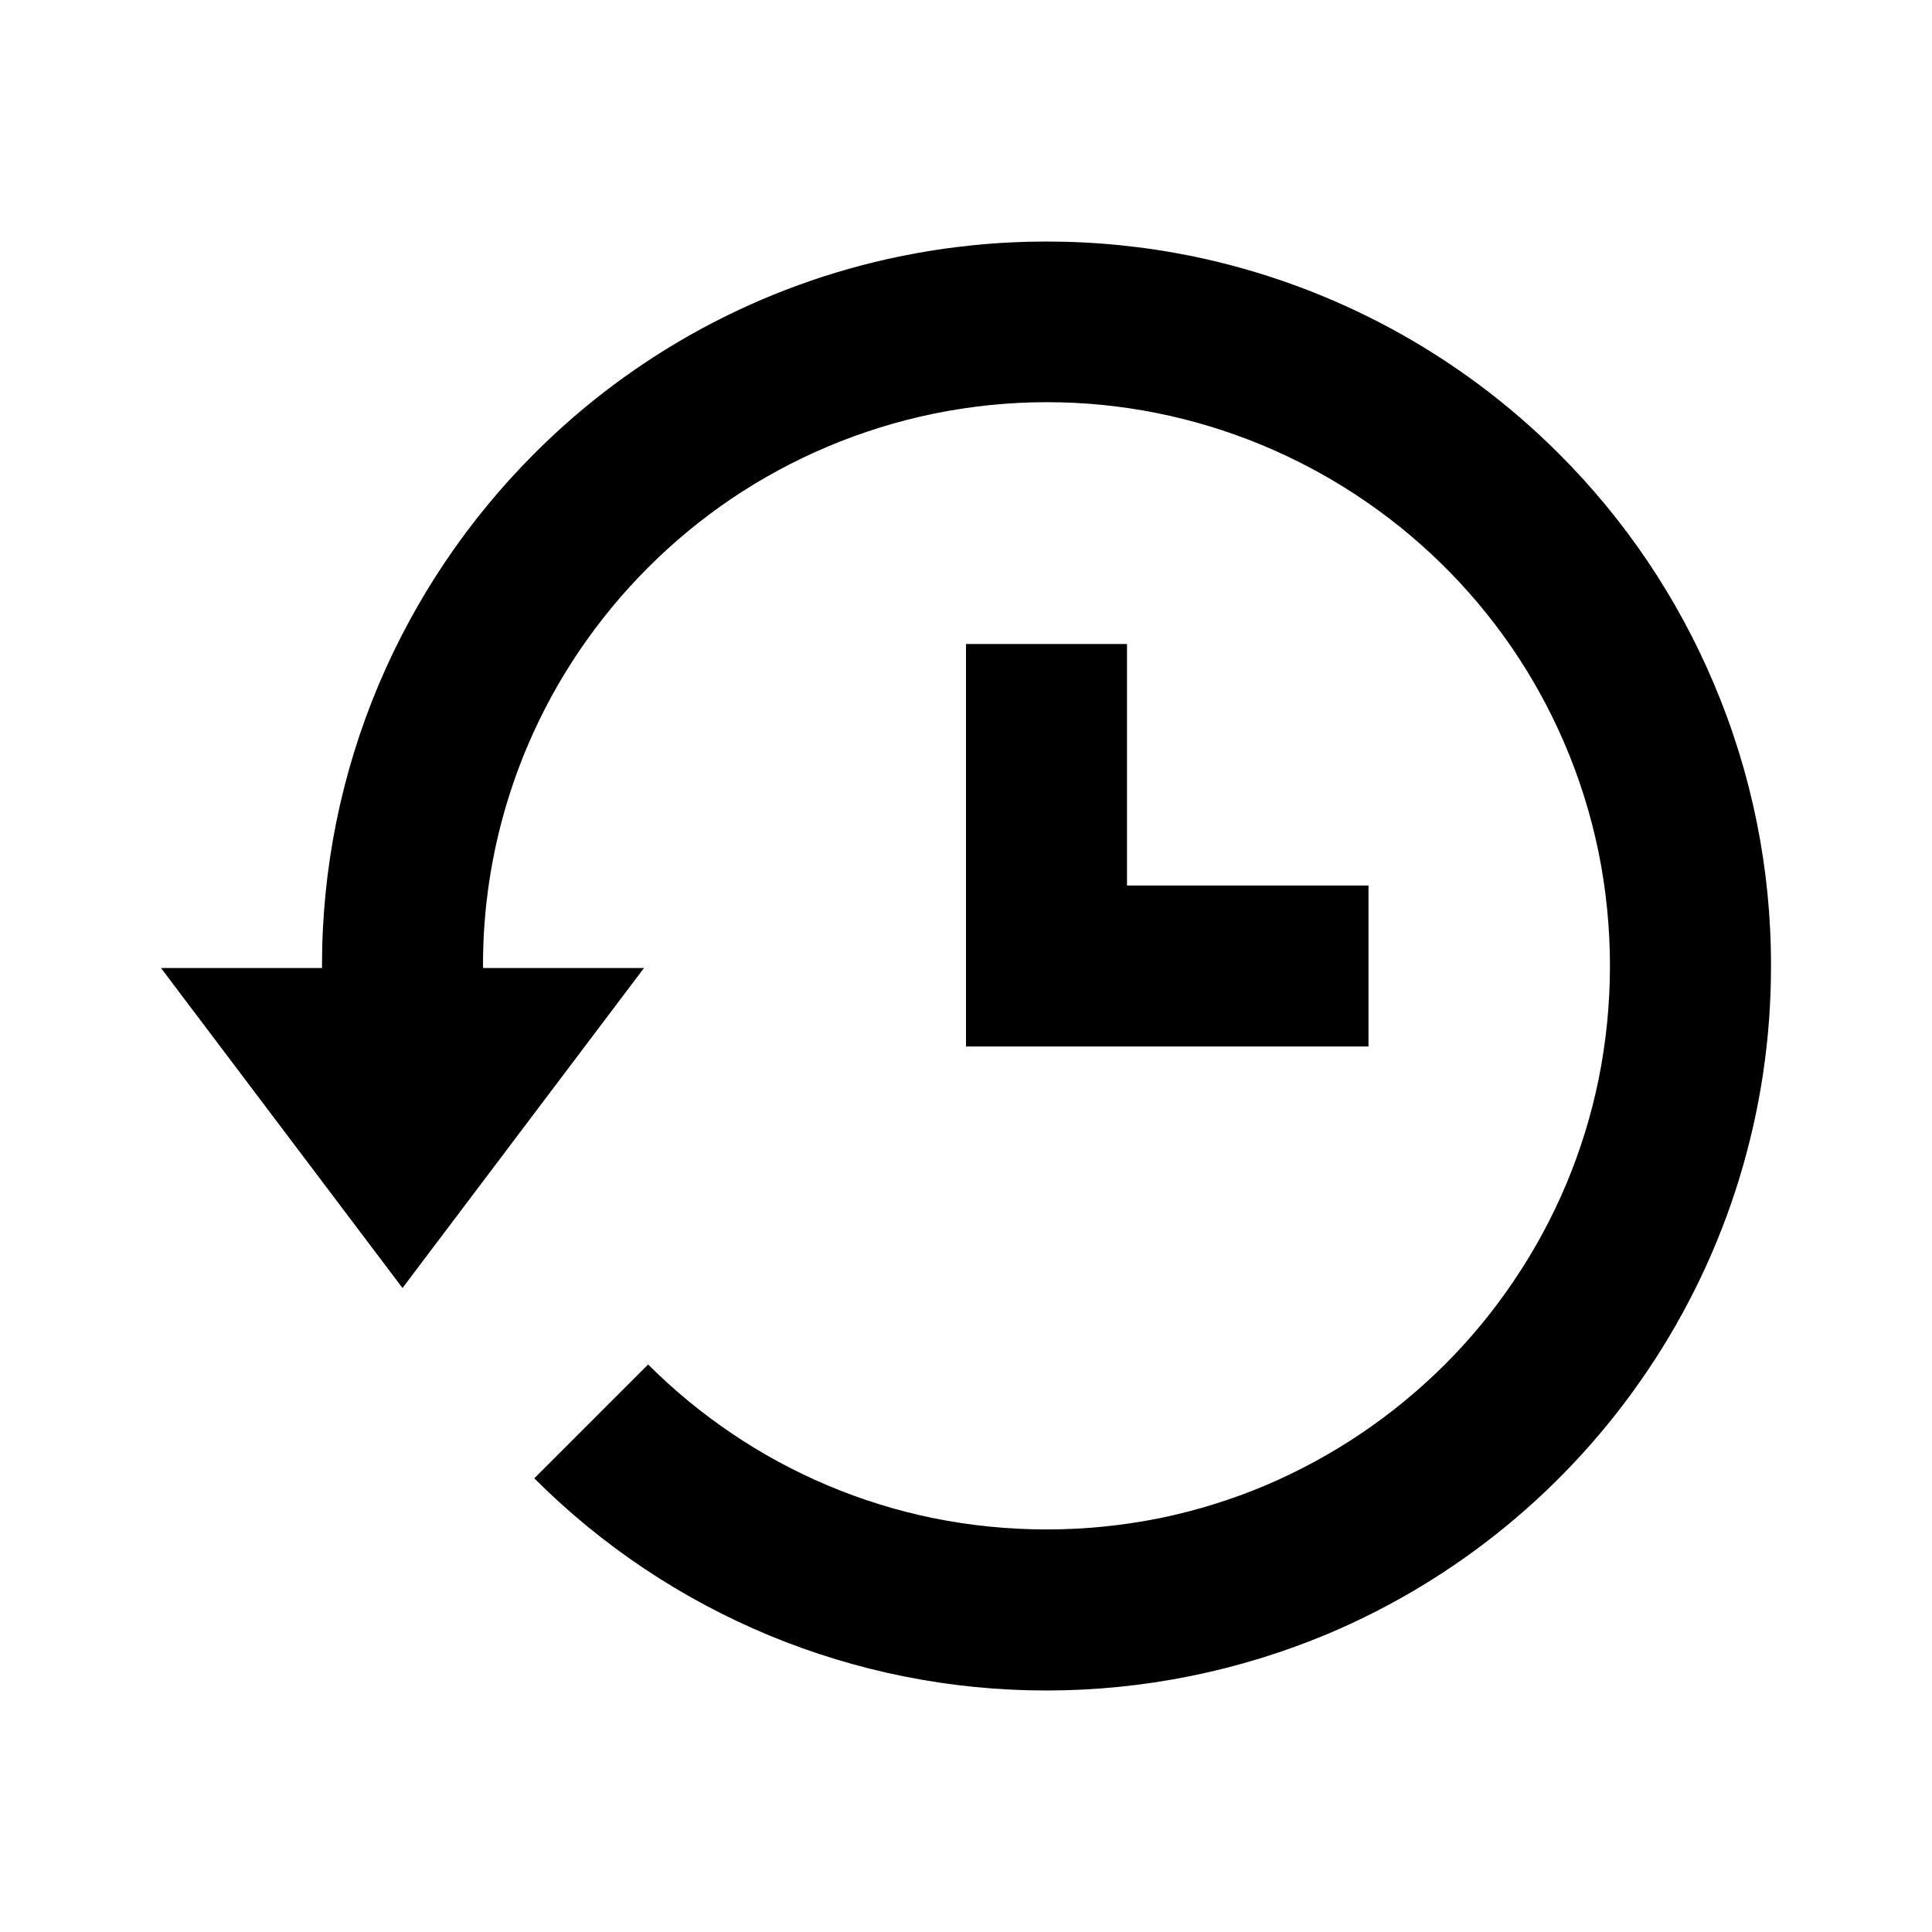
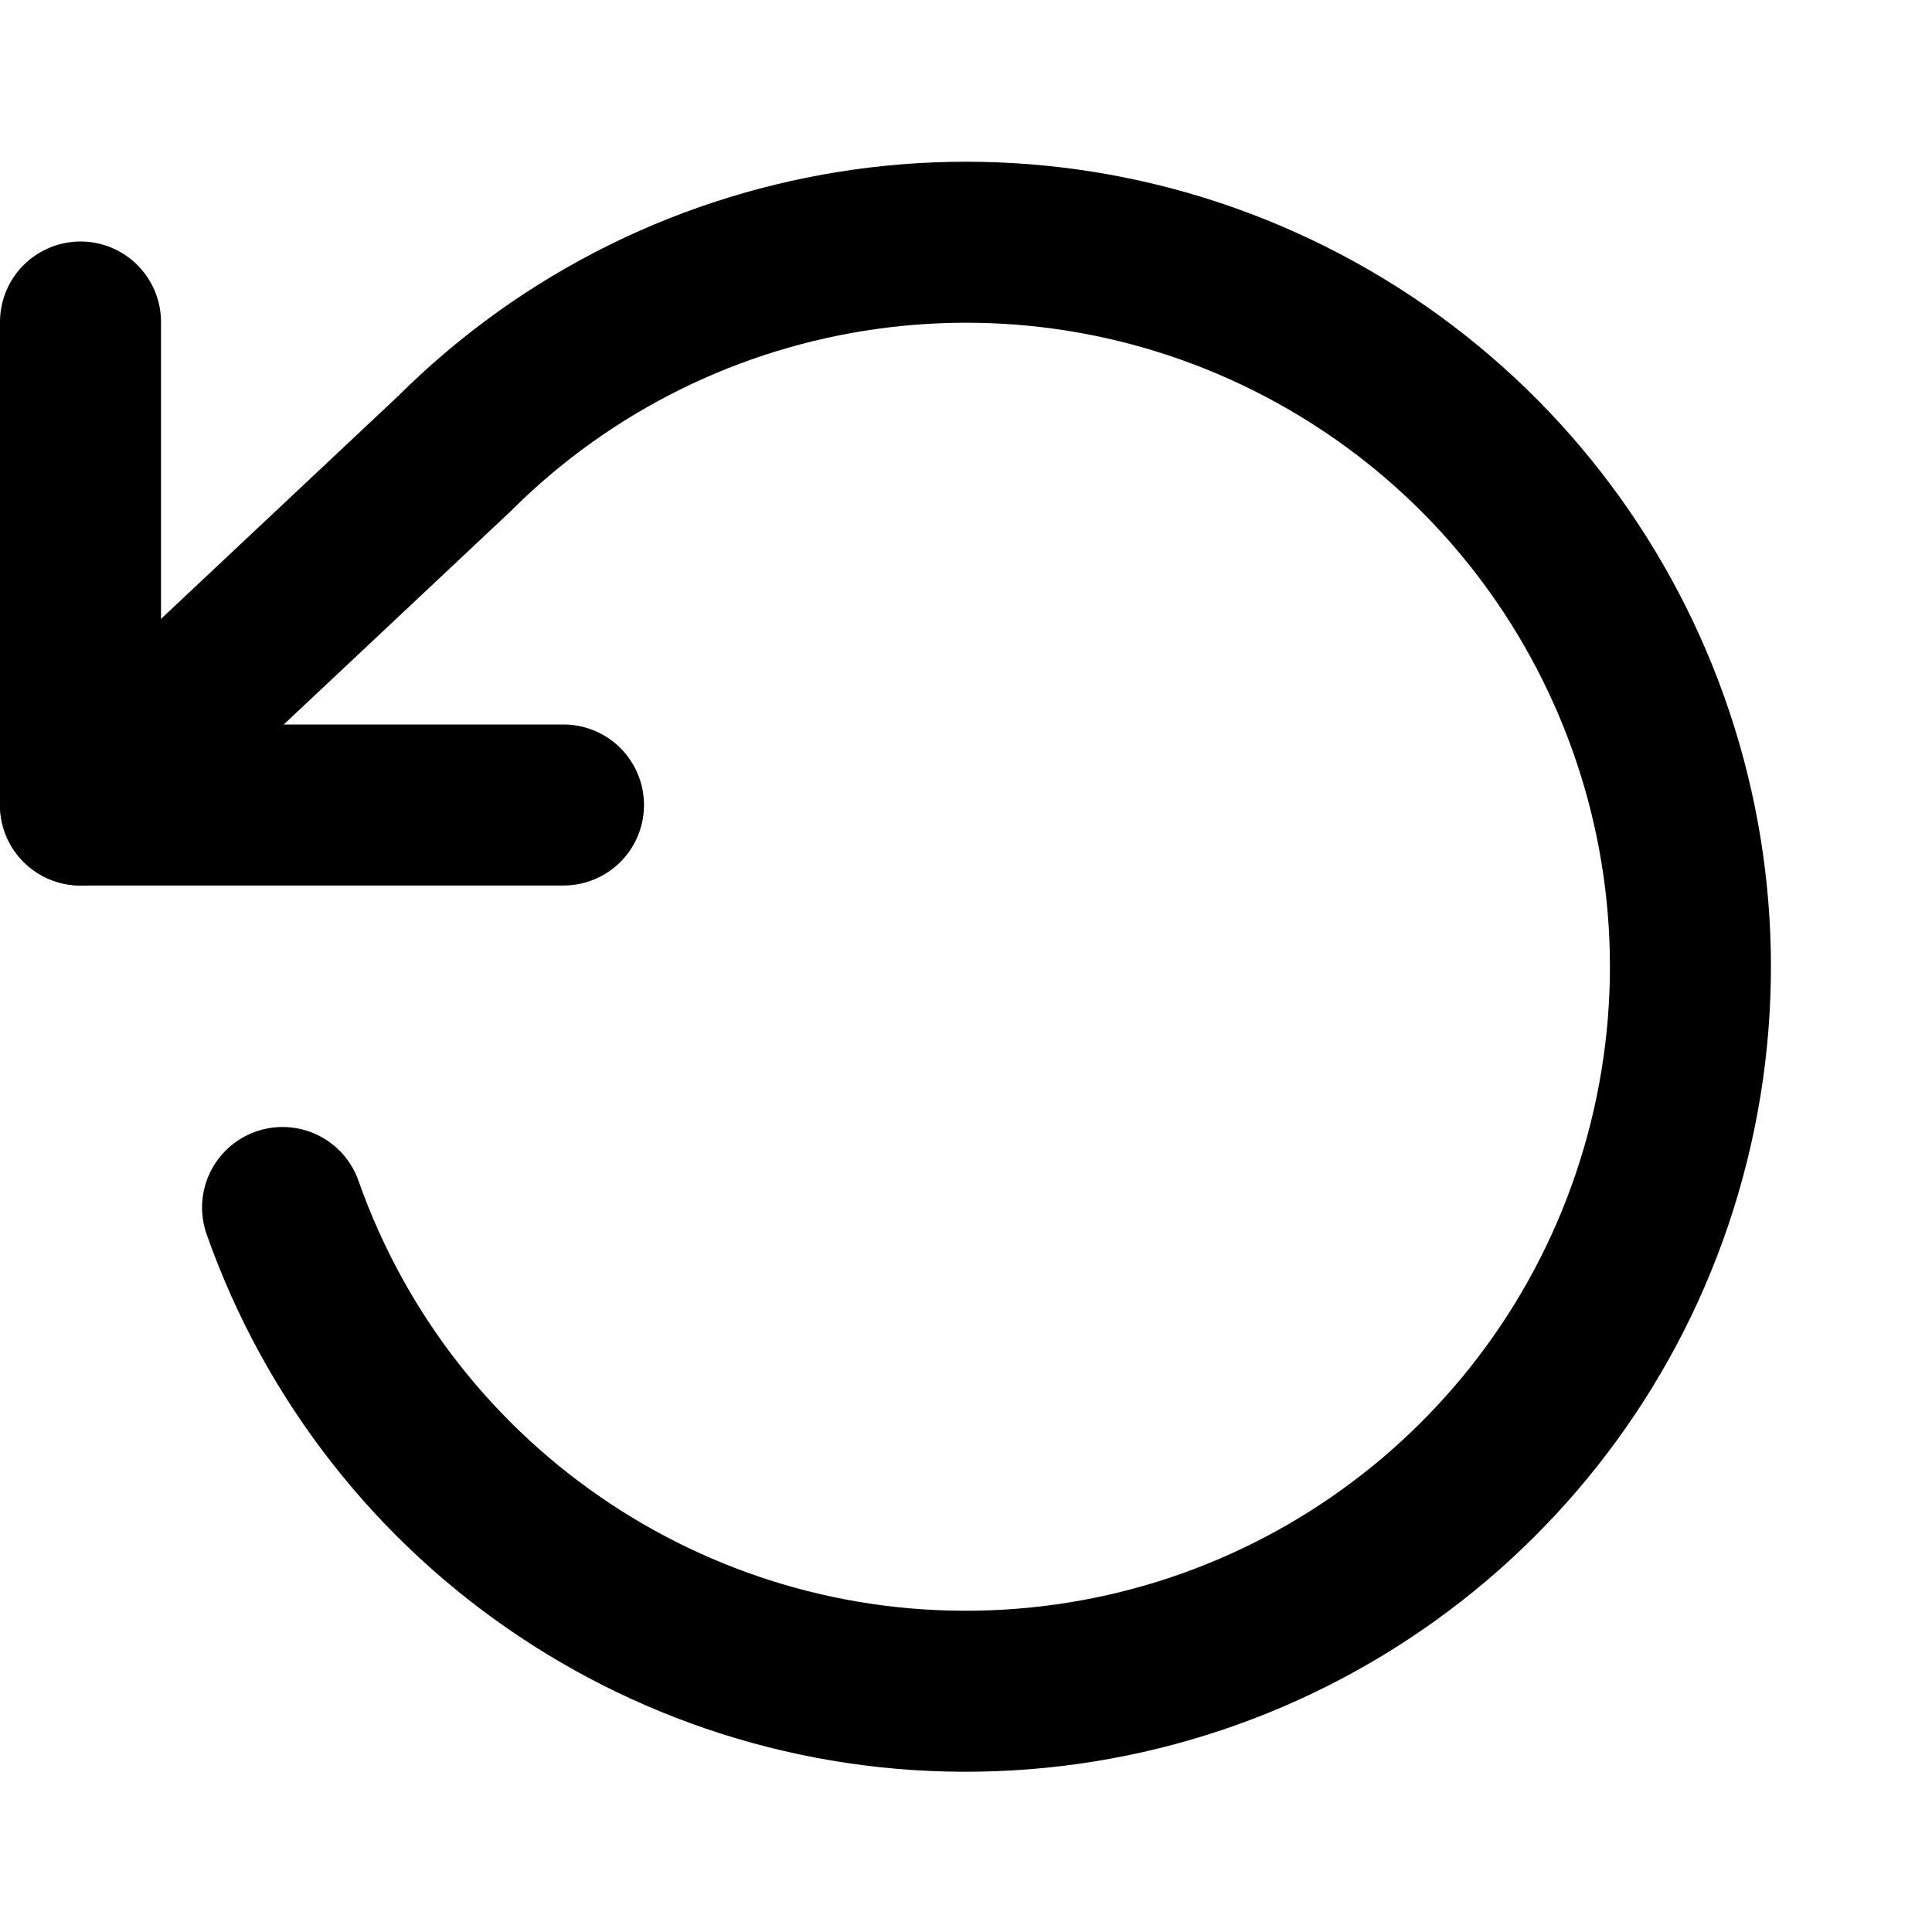
- <svg xmlns="http://www.w3.org/2000/svg" width="24px" height="24px" viewBox="0 0 24 24">
-   <path d="M12 8v5h5v-2h-3V8z" />
-   <path d="M21.292 8.497a8.957 8.957 0 0 0-1.928-2.862 9.004 9.004 0 0 0-4.55-2.452 9.09 9.09 0 0 0-3.626 0 8.965 8.965 0 0 0-4.552 2.453 9.048 9.048 0 0 0-1.928 2.86A8.963 8.963 0 0 0 4 12l.001.025H2L5 16l3-3.975H6.001L6 12a6.957 6.957 0 0 1 1.195-3.913 7.066 7.066 0 0 1 1.891-1.892 7.034 7.034 0 0 1 2.503-1.054 7.003 7.003 0 0 1 8.269 5.445 7.117 7.117 0 0 1 0 2.824 6.936 6.936 0 0 1-1.054 2.503c-.25.371-.537.72-.854 1.036a7.058 7.058 0 0 1-2.225 1.501 6.98 6.98 0 0 1-1.313.408 7.117 7.117 0 0 1-2.823 0 6.957 6.957 0 0 1-2.501-1.053 7.066 7.066 0 0 1-1.037-.855l-1.414 1.414A8.985 8.985 0 0 0 13 21a9.05 9.05 0 0 0 3.503-.707 9.009 9.009 0 0 0 3.959-3.26A8.968 8.968 0 0 0 22 12a8.928 8.928 0 0 0-.708-3.503z" />
+ <svg xmlns="http://www.w3.org/2000/svg" width="24" height="24" viewBox="0 0 24 24" fill="none" stroke="currentColor" stroke-width="2" stroke-linecap="round" stroke-linejoin="round" class="feather feather-rotate-ccw">
+   <polyline points="1 4 1 10 7 10" />
+   <path d="M3.51 15a9 9 0 1 0 2.13-9.36L1 10" />
</svg>
